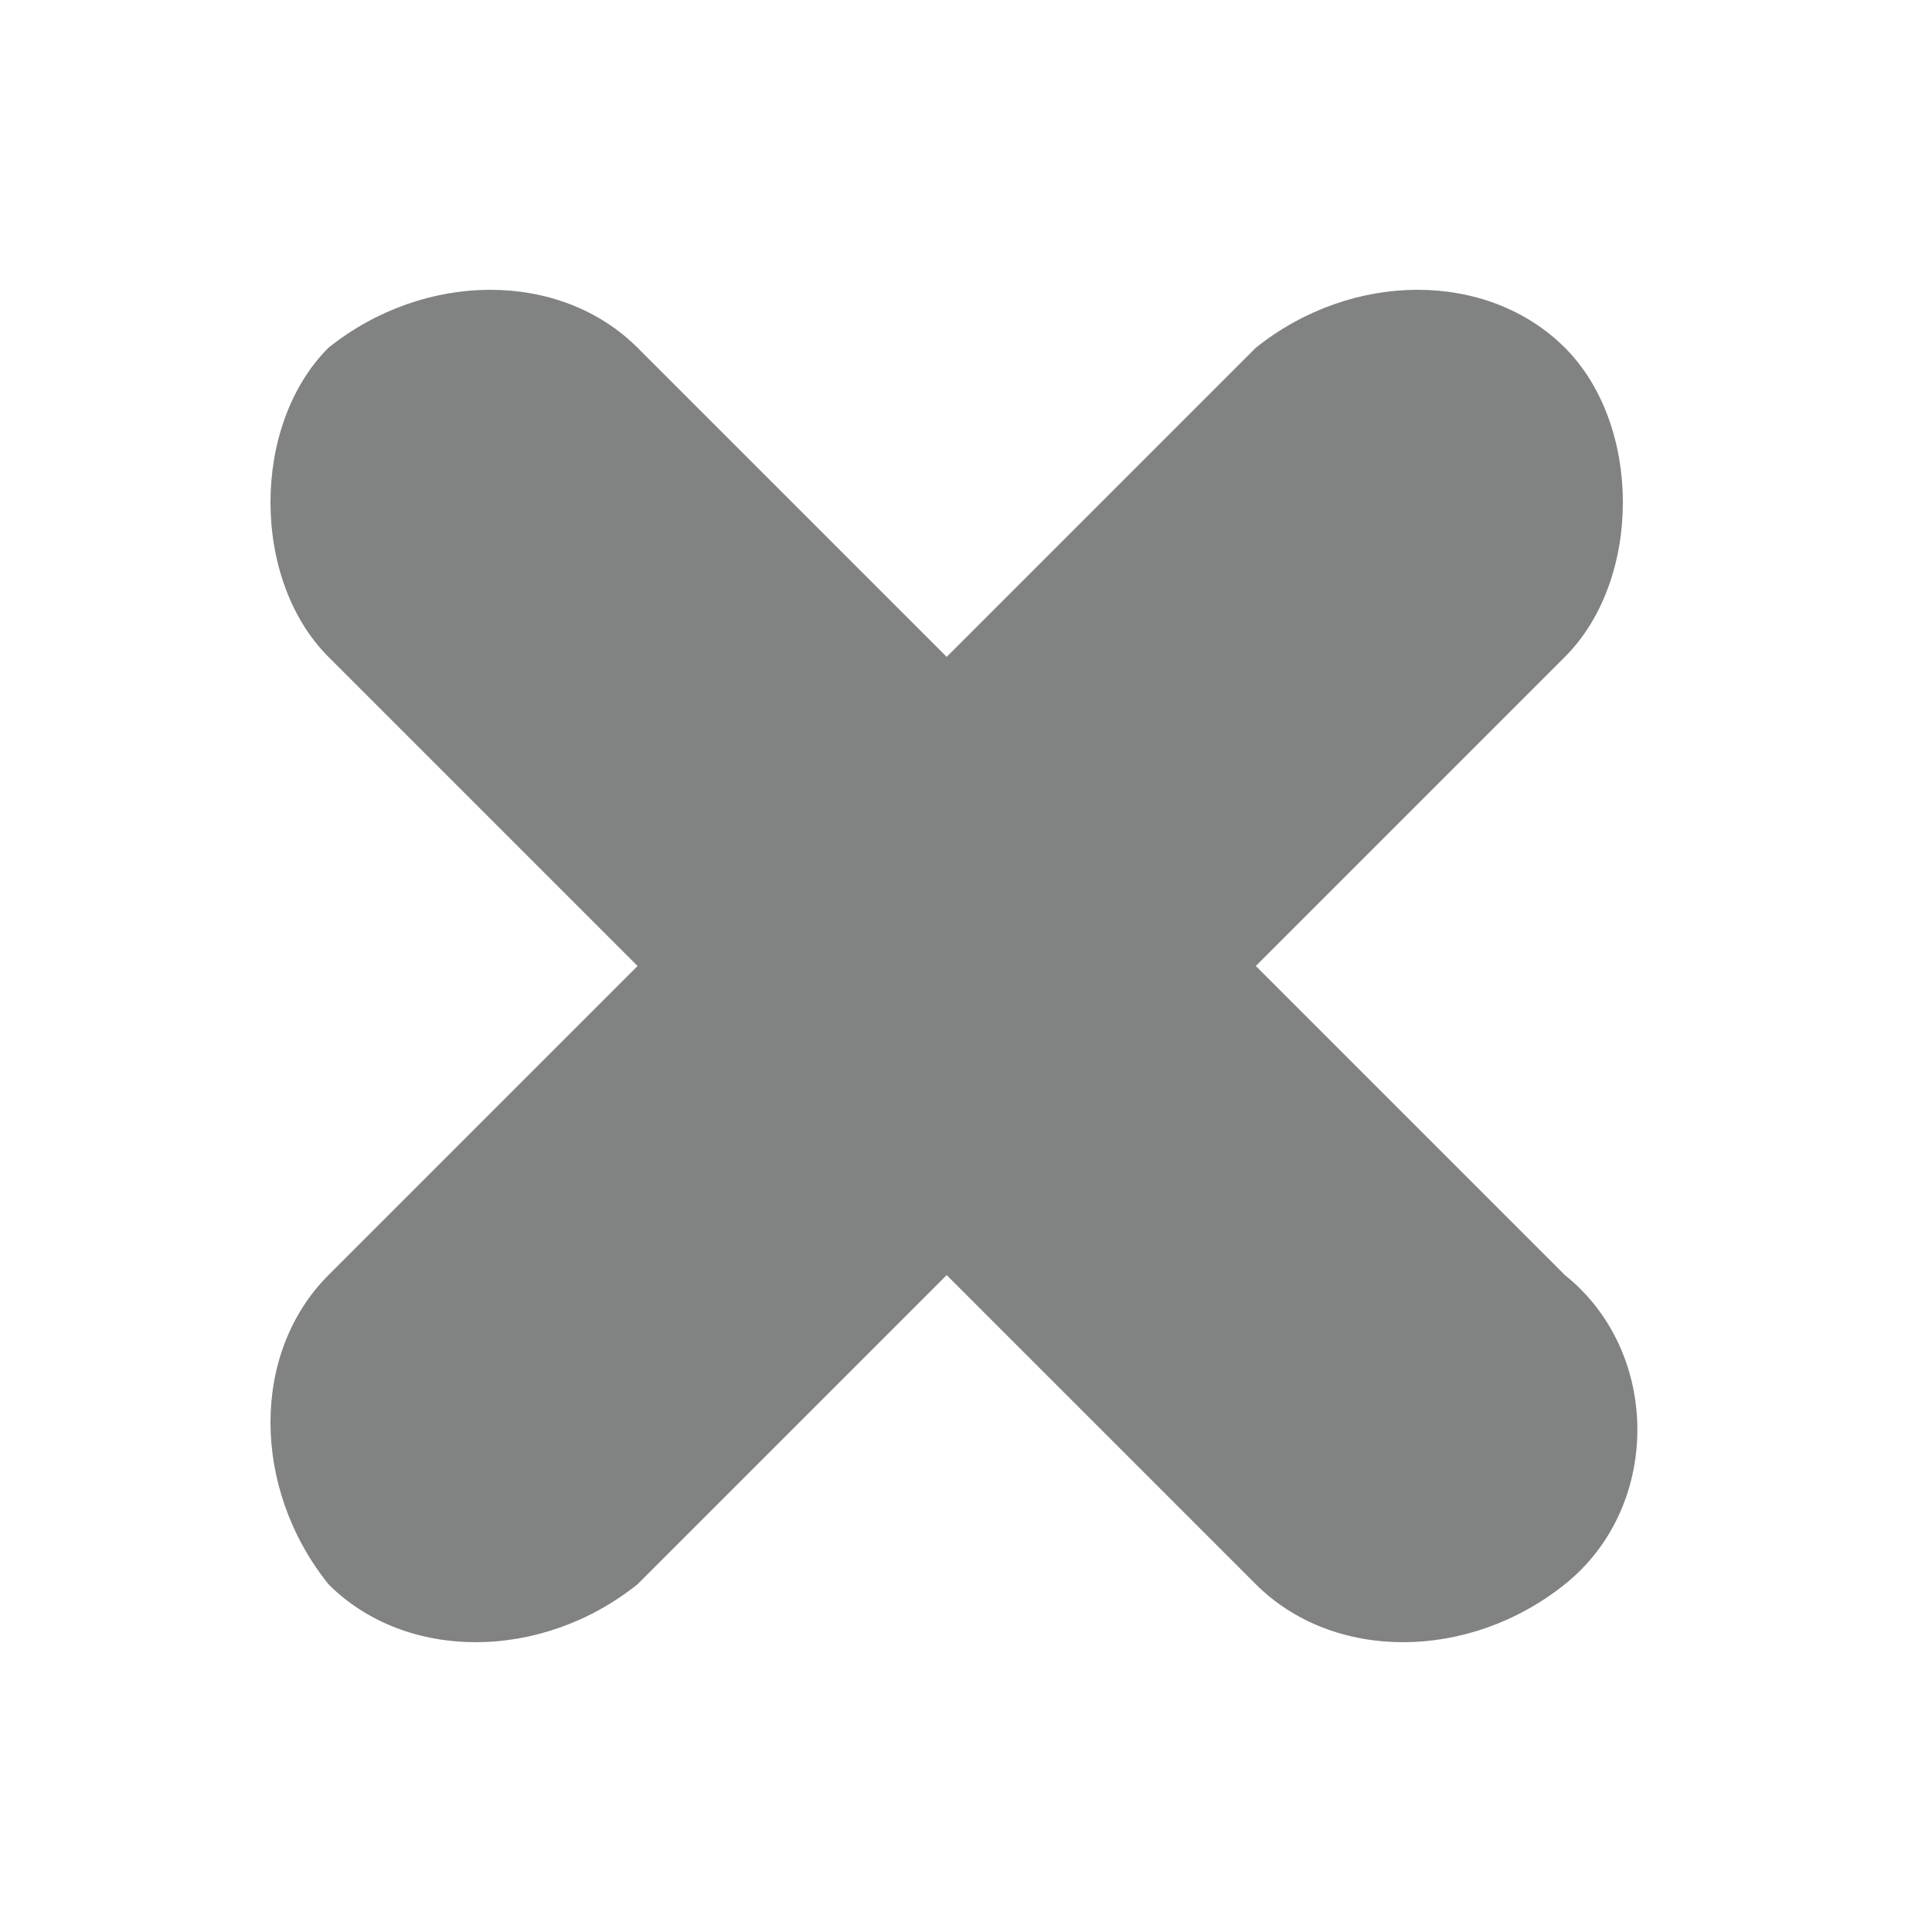
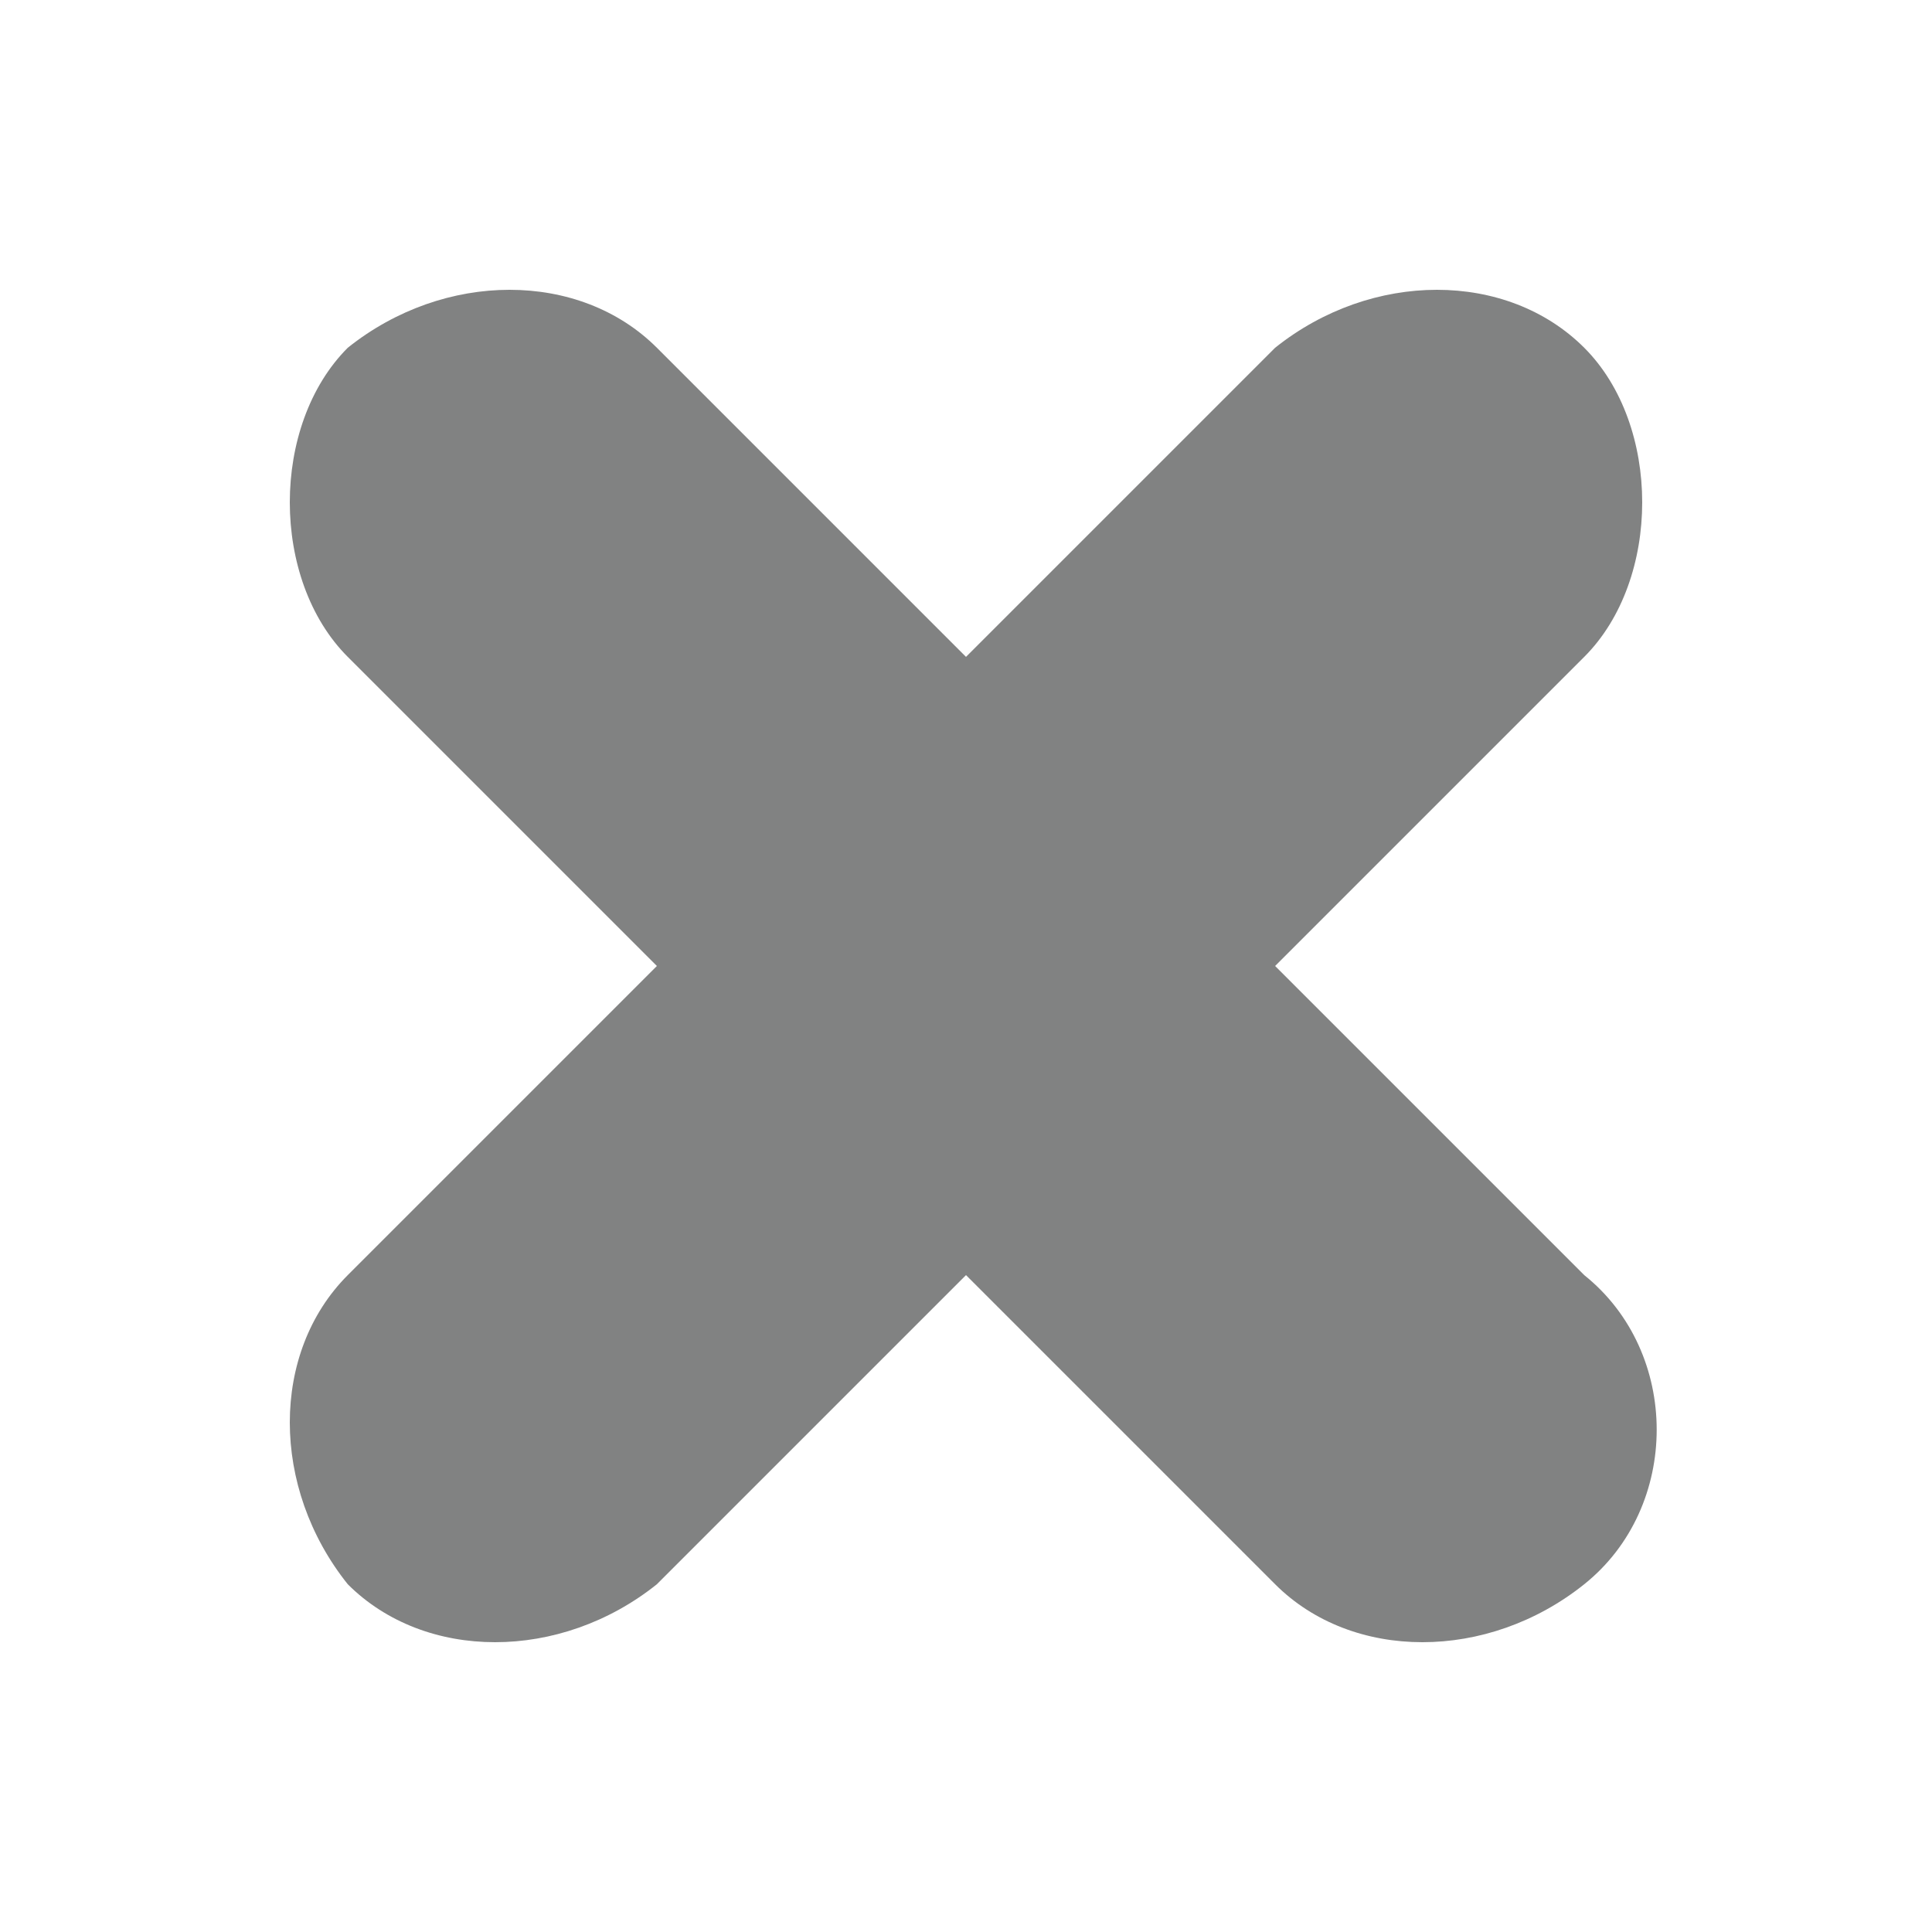
- <svg xmlns="http://www.w3.org/2000/svg" version="1.1" id="Layer_1" x="0px" y="0px" viewBox="-278.1 392.2 10 10" style="enable-background:new -278.1 392.2 10 10;" xml:space="preserve">
+ <svg xmlns="http://www.w3.org/2000/svg" version="1.1" id="Layer_1" x="0px" y="0px" viewBox="-300 392 10 10" style="enable-background:new -300 392 10 10;" xml:space="preserve">
  <style type="text/css">
	.st0{fill:#818282;}
</style>
-   <path class="st0" d="M-270,398.8l-1.6-1.6l1.6-1.6c0.4-0.4,0.4-1.2,0-1.6c-0.4-0.4-1.1-0.4-1.6,0l-1.6,1.6l-1.6-1.6  c-0.4-0.4-1.1-0.4-1.6,0c-0.4,0.4-0.4,1.2,0,1.6l1.6,1.6l-1.6,1.6c-0.4,0.4-0.4,1.1,0,1.6c0.4,0.4,1.1,0.4,1.6,0l1.6-1.6l1.6,1.6  c0.4,0.4,1.1,0.4,1.6,0C-269.5,400-269.5,399.2-270,398.8" />
+   <path class="st0" d="M-291.8,398.6l-1.6-1.6l1.6-1.6c0.4-0.4,0.4-1.2,0-1.6s-1.1-0.4-1.6,0l-1.6,1.6l-1.6-1.6  c-0.4-0.4-1.1-0.4-1.6,0c-0.4,0.4-0.4,1.2,0,1.6l1.6,1.6l-1.6,1.6c-0.4,0.4-0.4,1.1,0,1.6c0.4,0.4,1.1,0.4,1.6,0l1.6-1.6l1.6,1.6  c0.4,0.4,1.1,0.4,1.6,0S-291.3,399-291.8,398.6" />
</svg>
